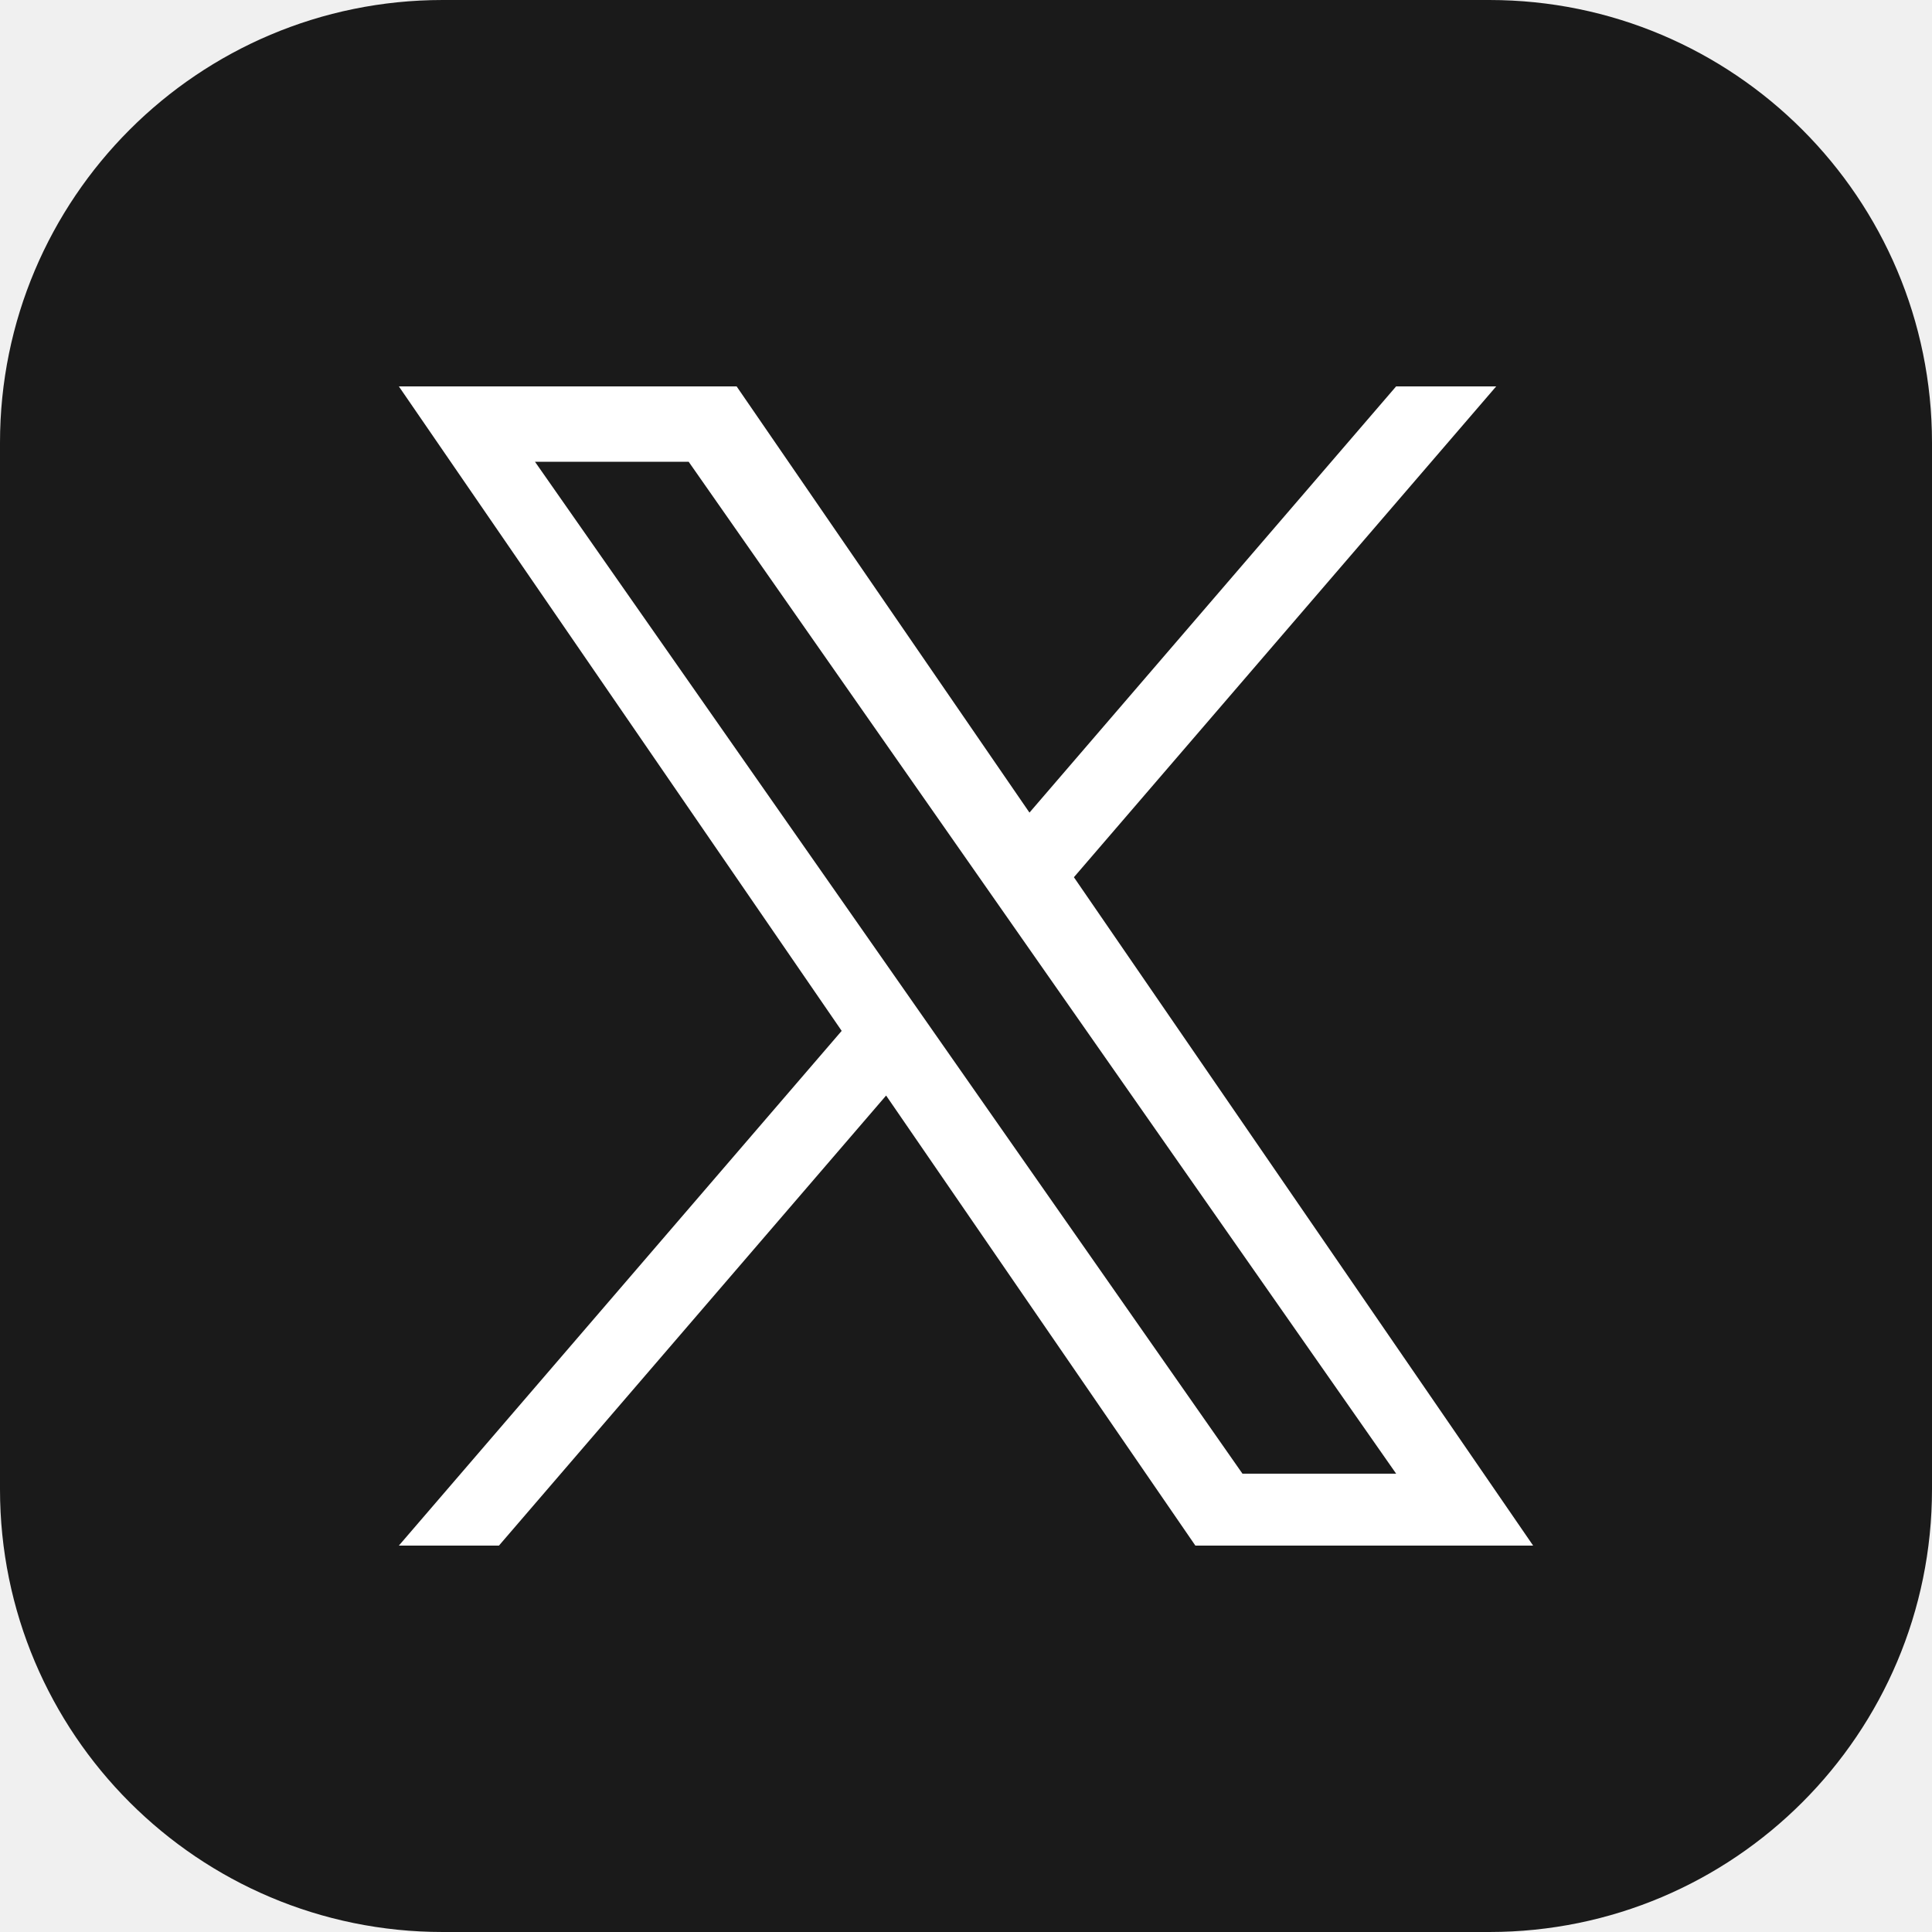
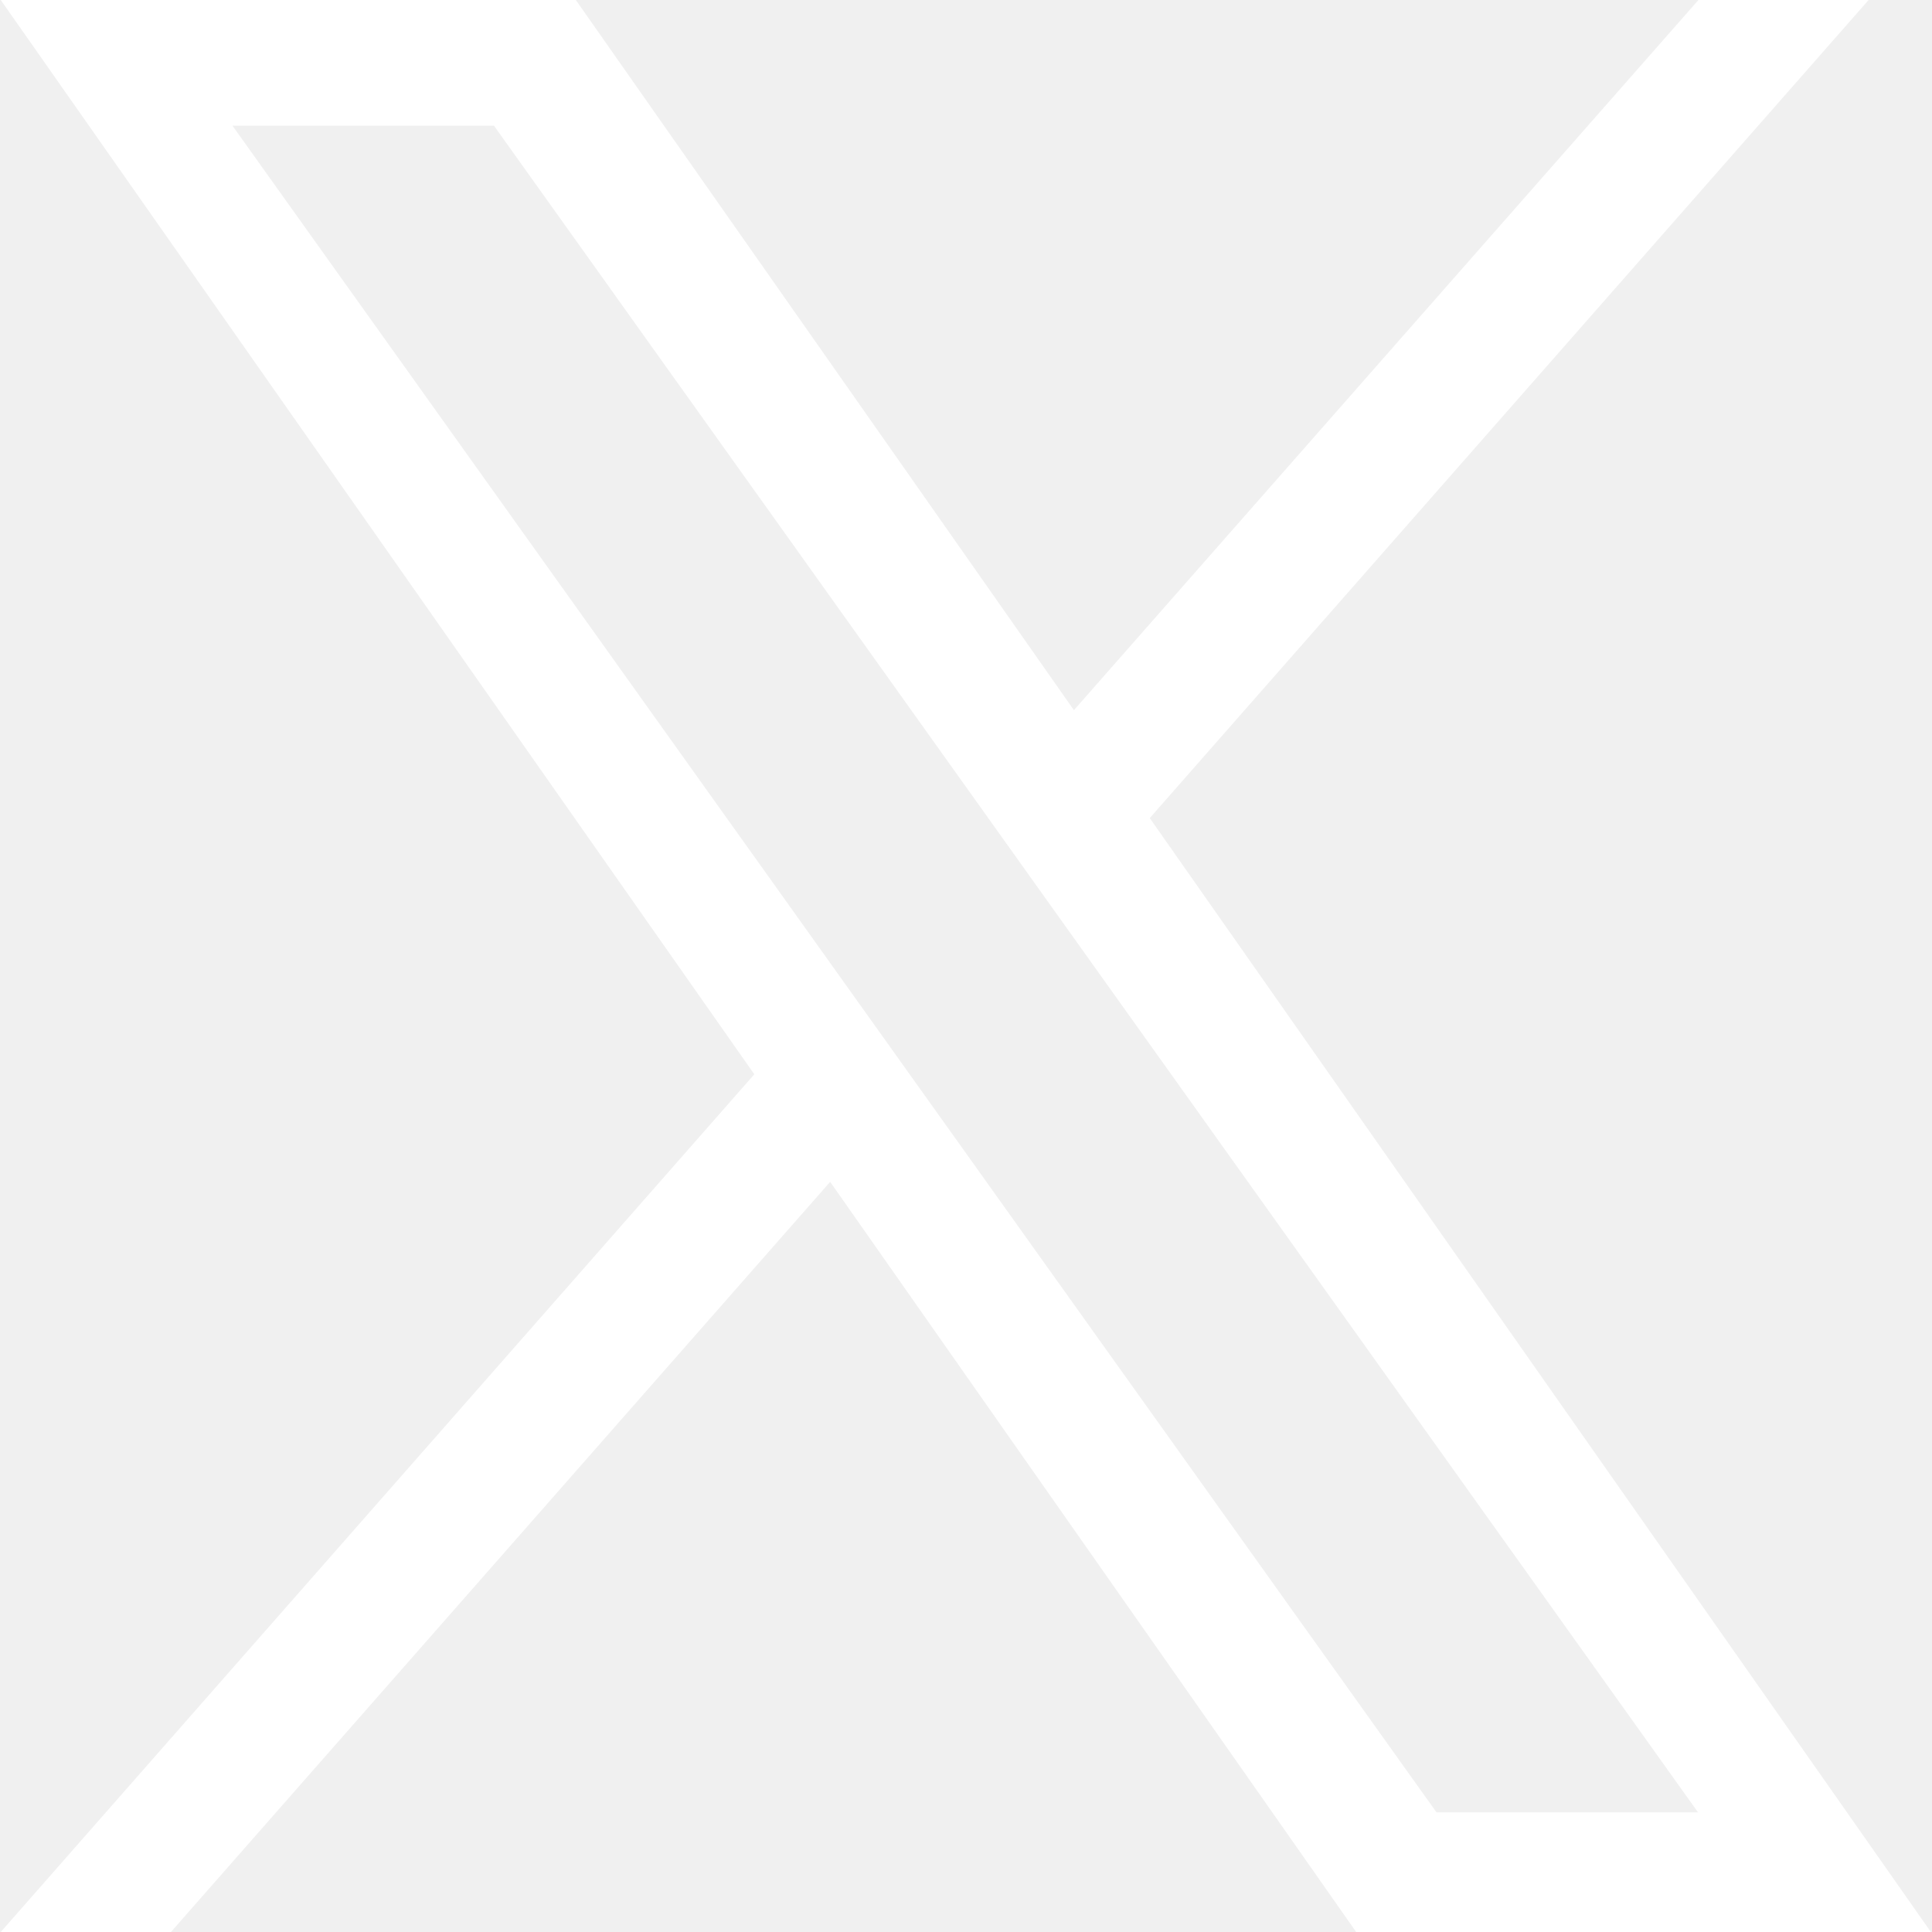
- <svg xmlns="http://www.w3.org/2000/svg" viewBox="0 0 24 24" width="24" height="24">
-   <rect width="24" height="24" rx="5.5" fill="#1A1A1A" />
-   <g transform="translate(4.8 4.8) scale(0.6)">
-     <path fill="#ffffff" d="M14.234 10.162 22.977 0h-2.072l-7.591 8.824L7.251 0H.258l9.168 13.343L.258 24H2.33l8.016-9.318L16.749 24h6.993zm-2.837 3.299-.929-1.329L3.076 1.56h3.182l5.965 8.532.929 1.329 7.754 11.09h-3.182z" />
-   </g>
+ <svg xmlns="http://www.w3.org/2000/svg" fill="#FFFFFF" xml:space="preserve" viewBox="0 0 512 512">
+   <path d="M304.7 216.8 495.2 0h-45.1L284.6 188.2 152.6 0H.2l199.7 284.7L.2 512h45.1L220 313.2 359.4 512h152.3M61.6 33.3h69.3l319.1 447h-69.3" />
</svg>
